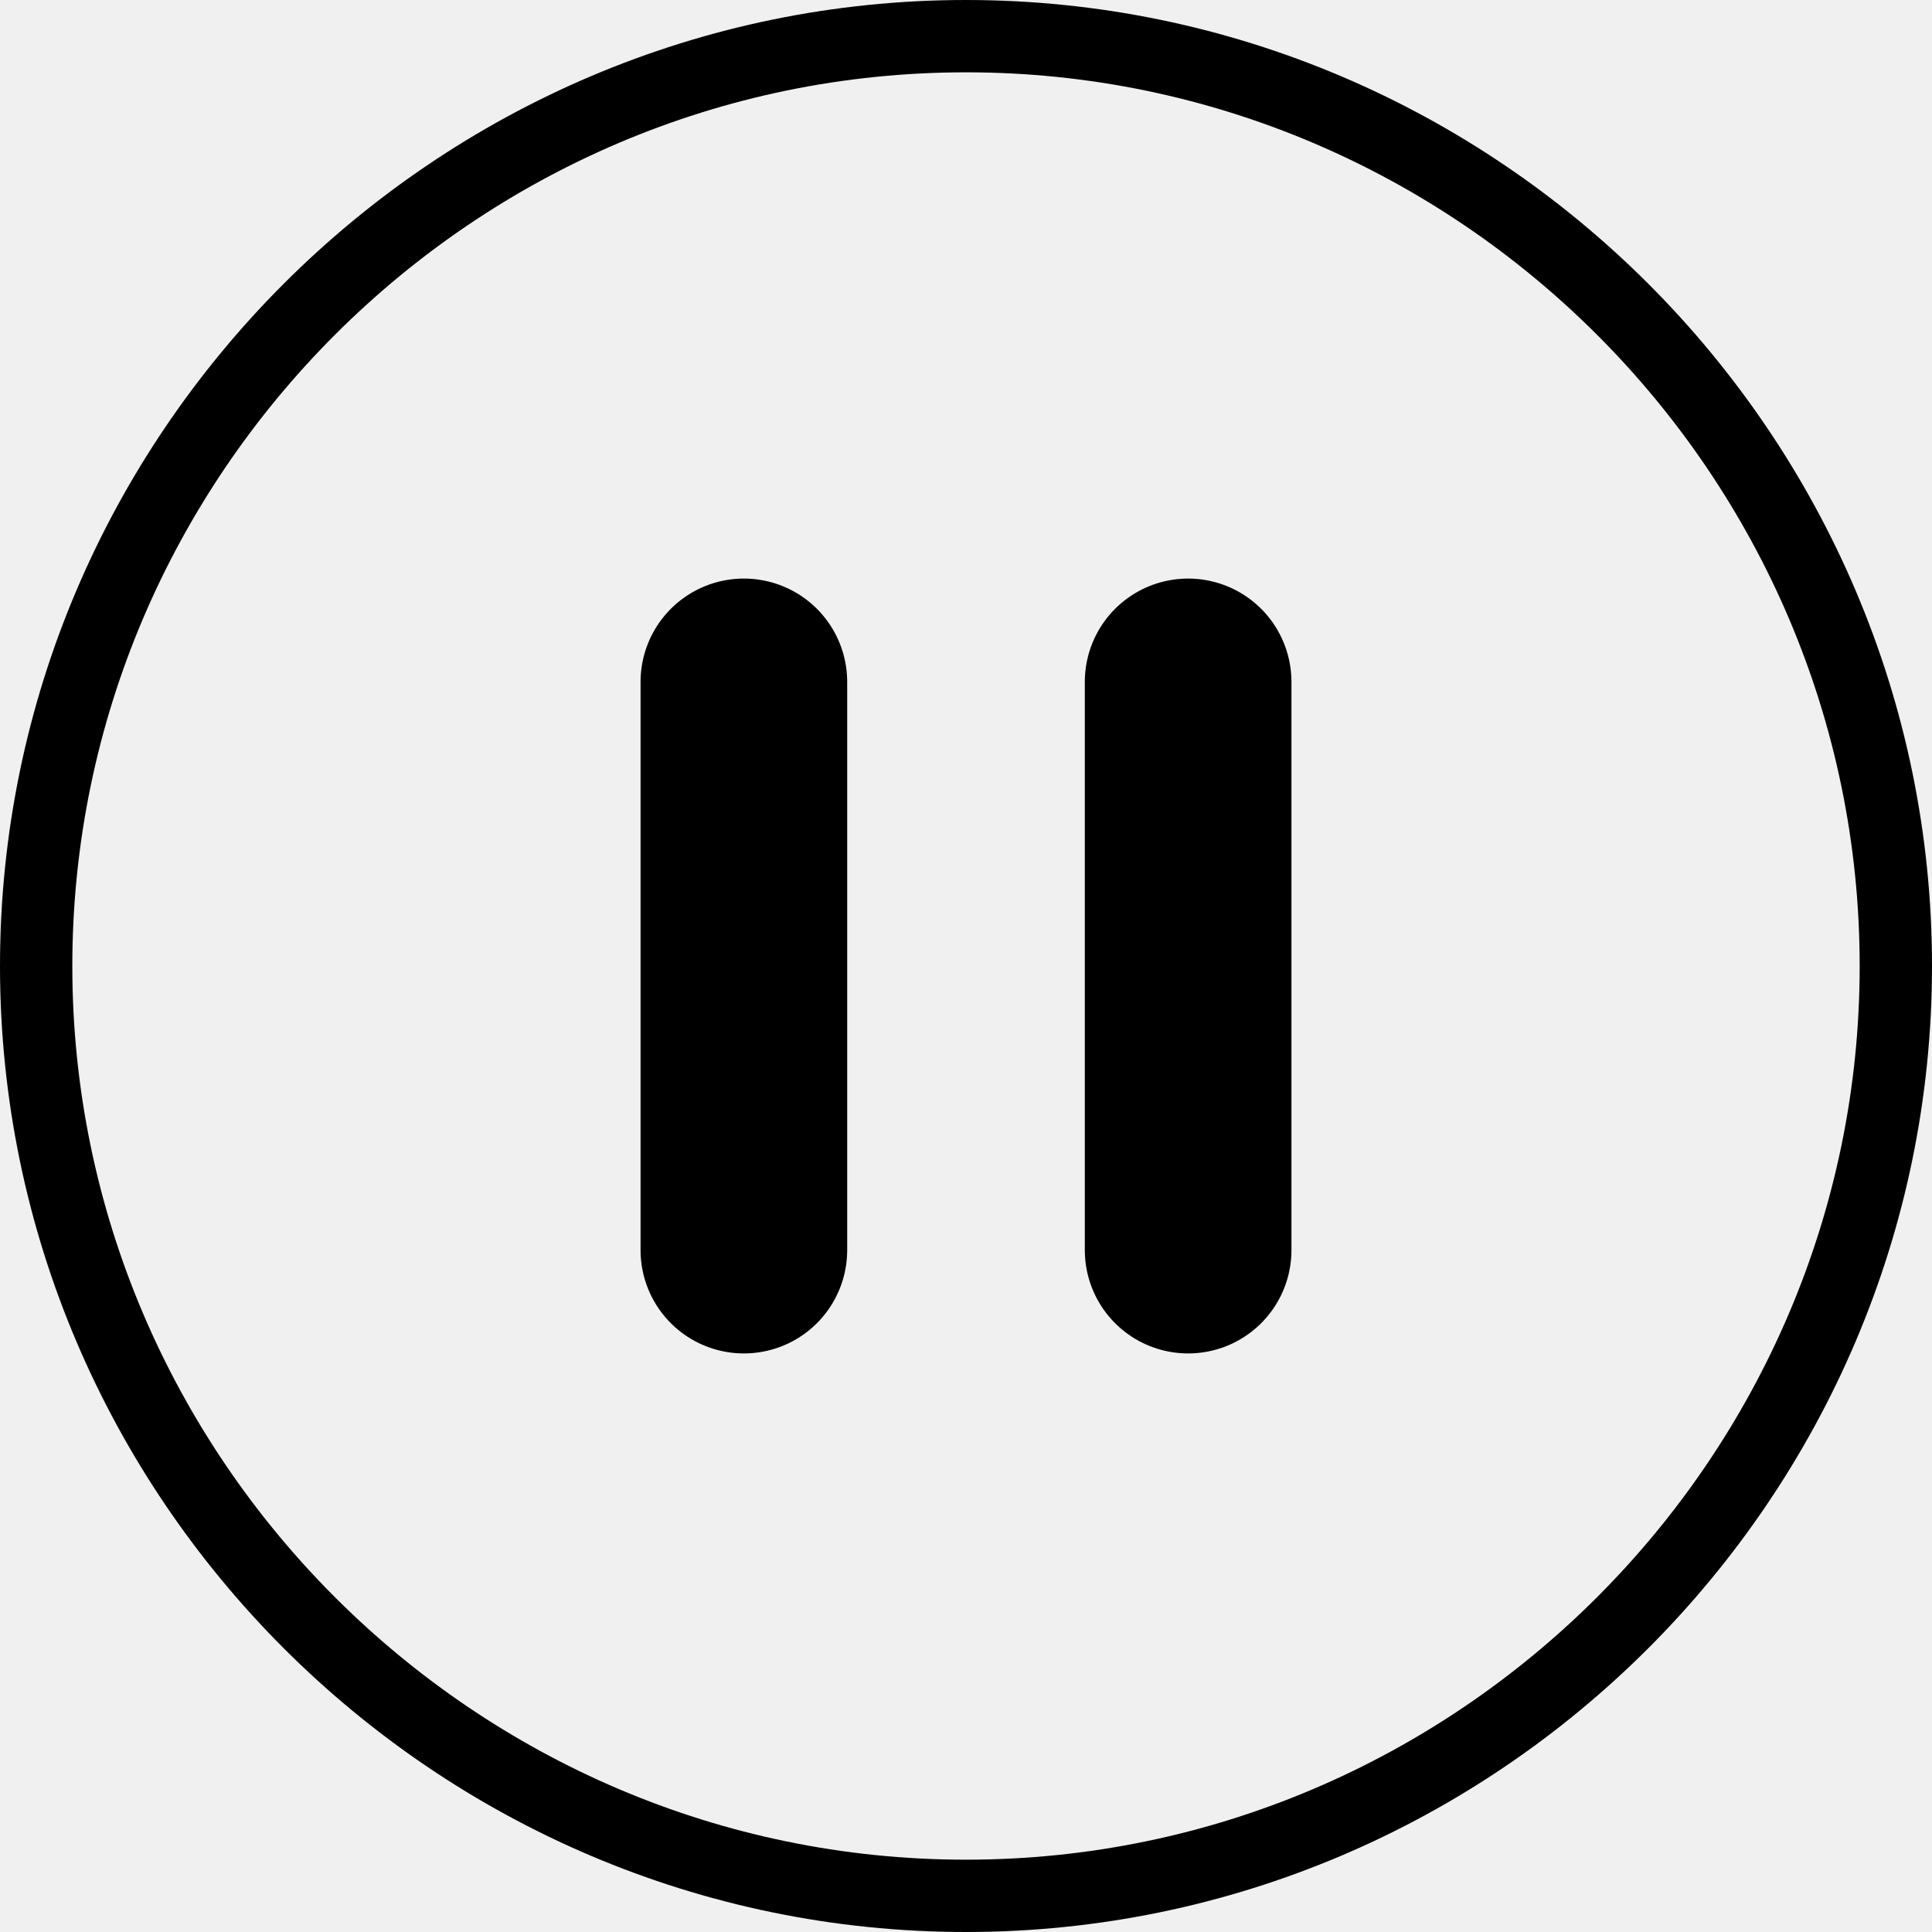
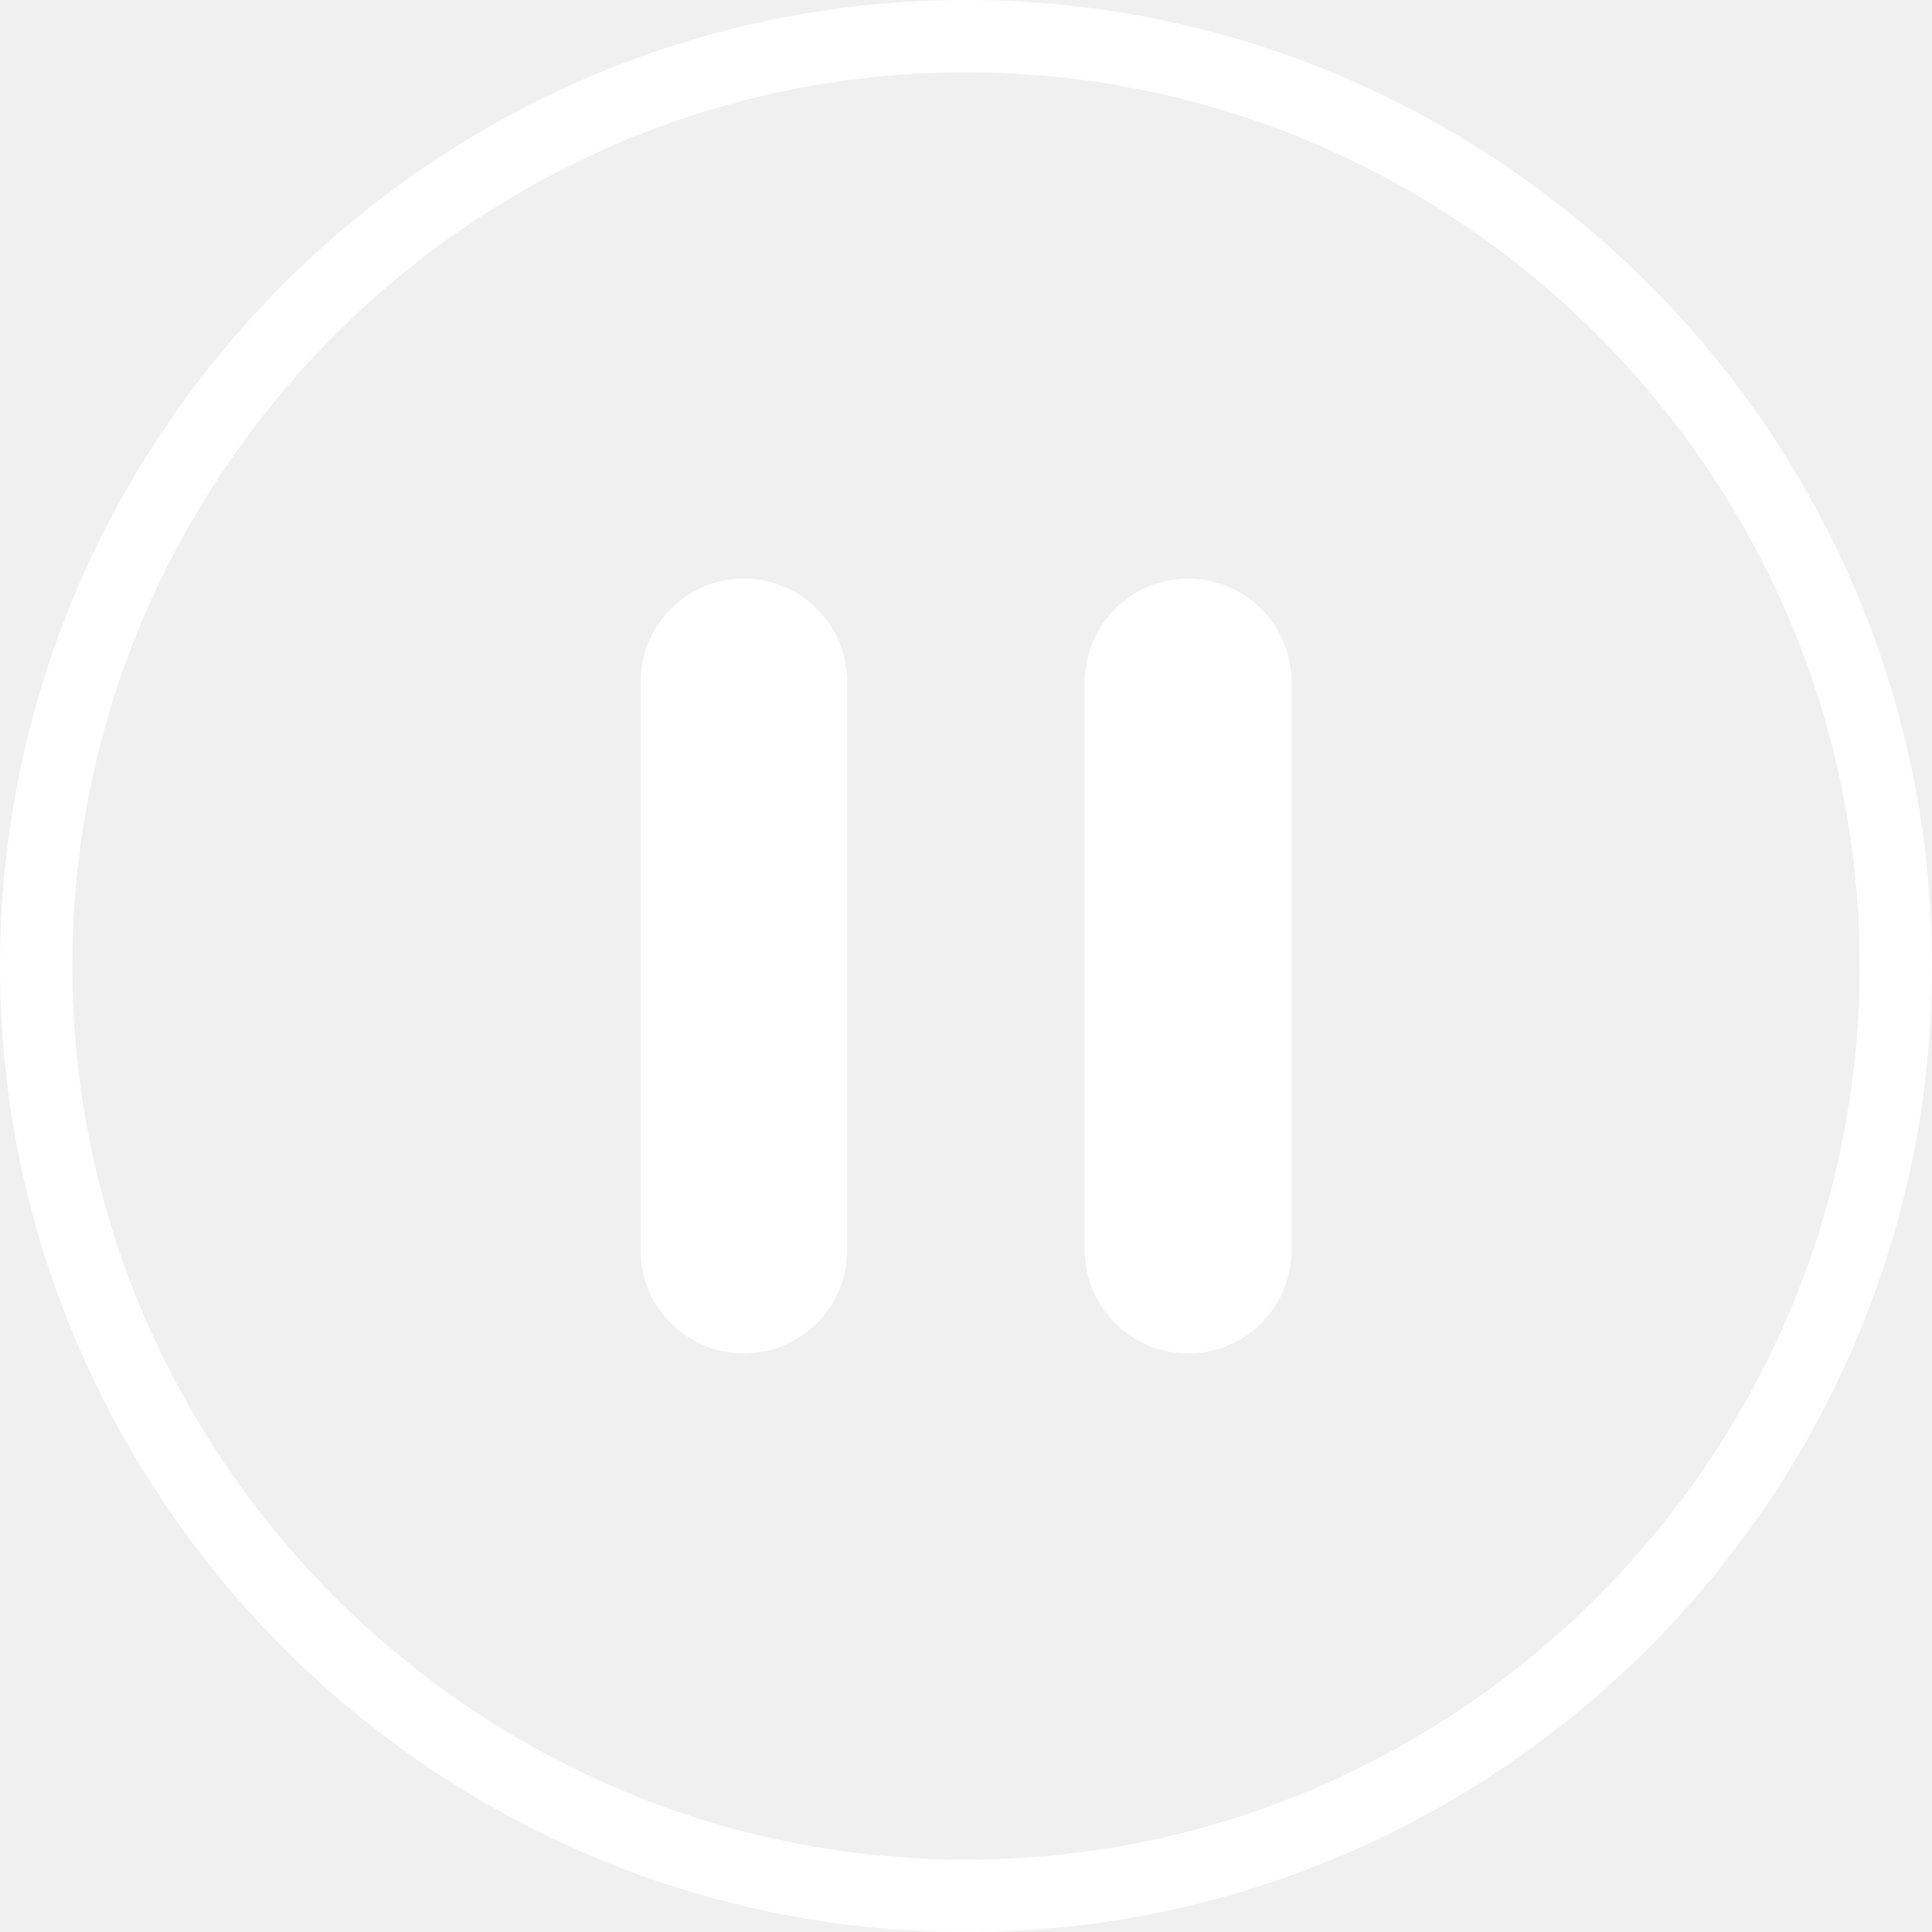
<svg xmlns="http://www.w3.org/2000/svg" xml:space="preserve" id="Layer_1" x="0" y="0" version="1.1" viewBox="0 0 37.4 37.4">
-   <path d="M14.4 24.2v-11M23 24.2v-11" style="fill:none;stroke:#000;stroke-width:4;stroke-linecap:round;stroke-linejoin:round" />
-   <path d="M18.7.7c9.9 0 18 8.1 18 18s-8.1 18-18 18-18-8.1-18-18 8.1-18 18-18z" style="fill:none;stroke:#000;stroke-width:1.4" />
+   <path d="M14.4 24.2v-11M23 24.2v-11" style="fill:none;stroke:#fff;stroke-width:4;stroke-linecap:round;stroke-linejoin:round" />
+   <path d="M18.7.7c9.9 0 18 8.1 18 18s-8.1 18-18 18-18-8.1-18-18 8.1-18 18-18z" style="fill:none;stroke:#fff;stroke-width:1.4" />
</svg>
